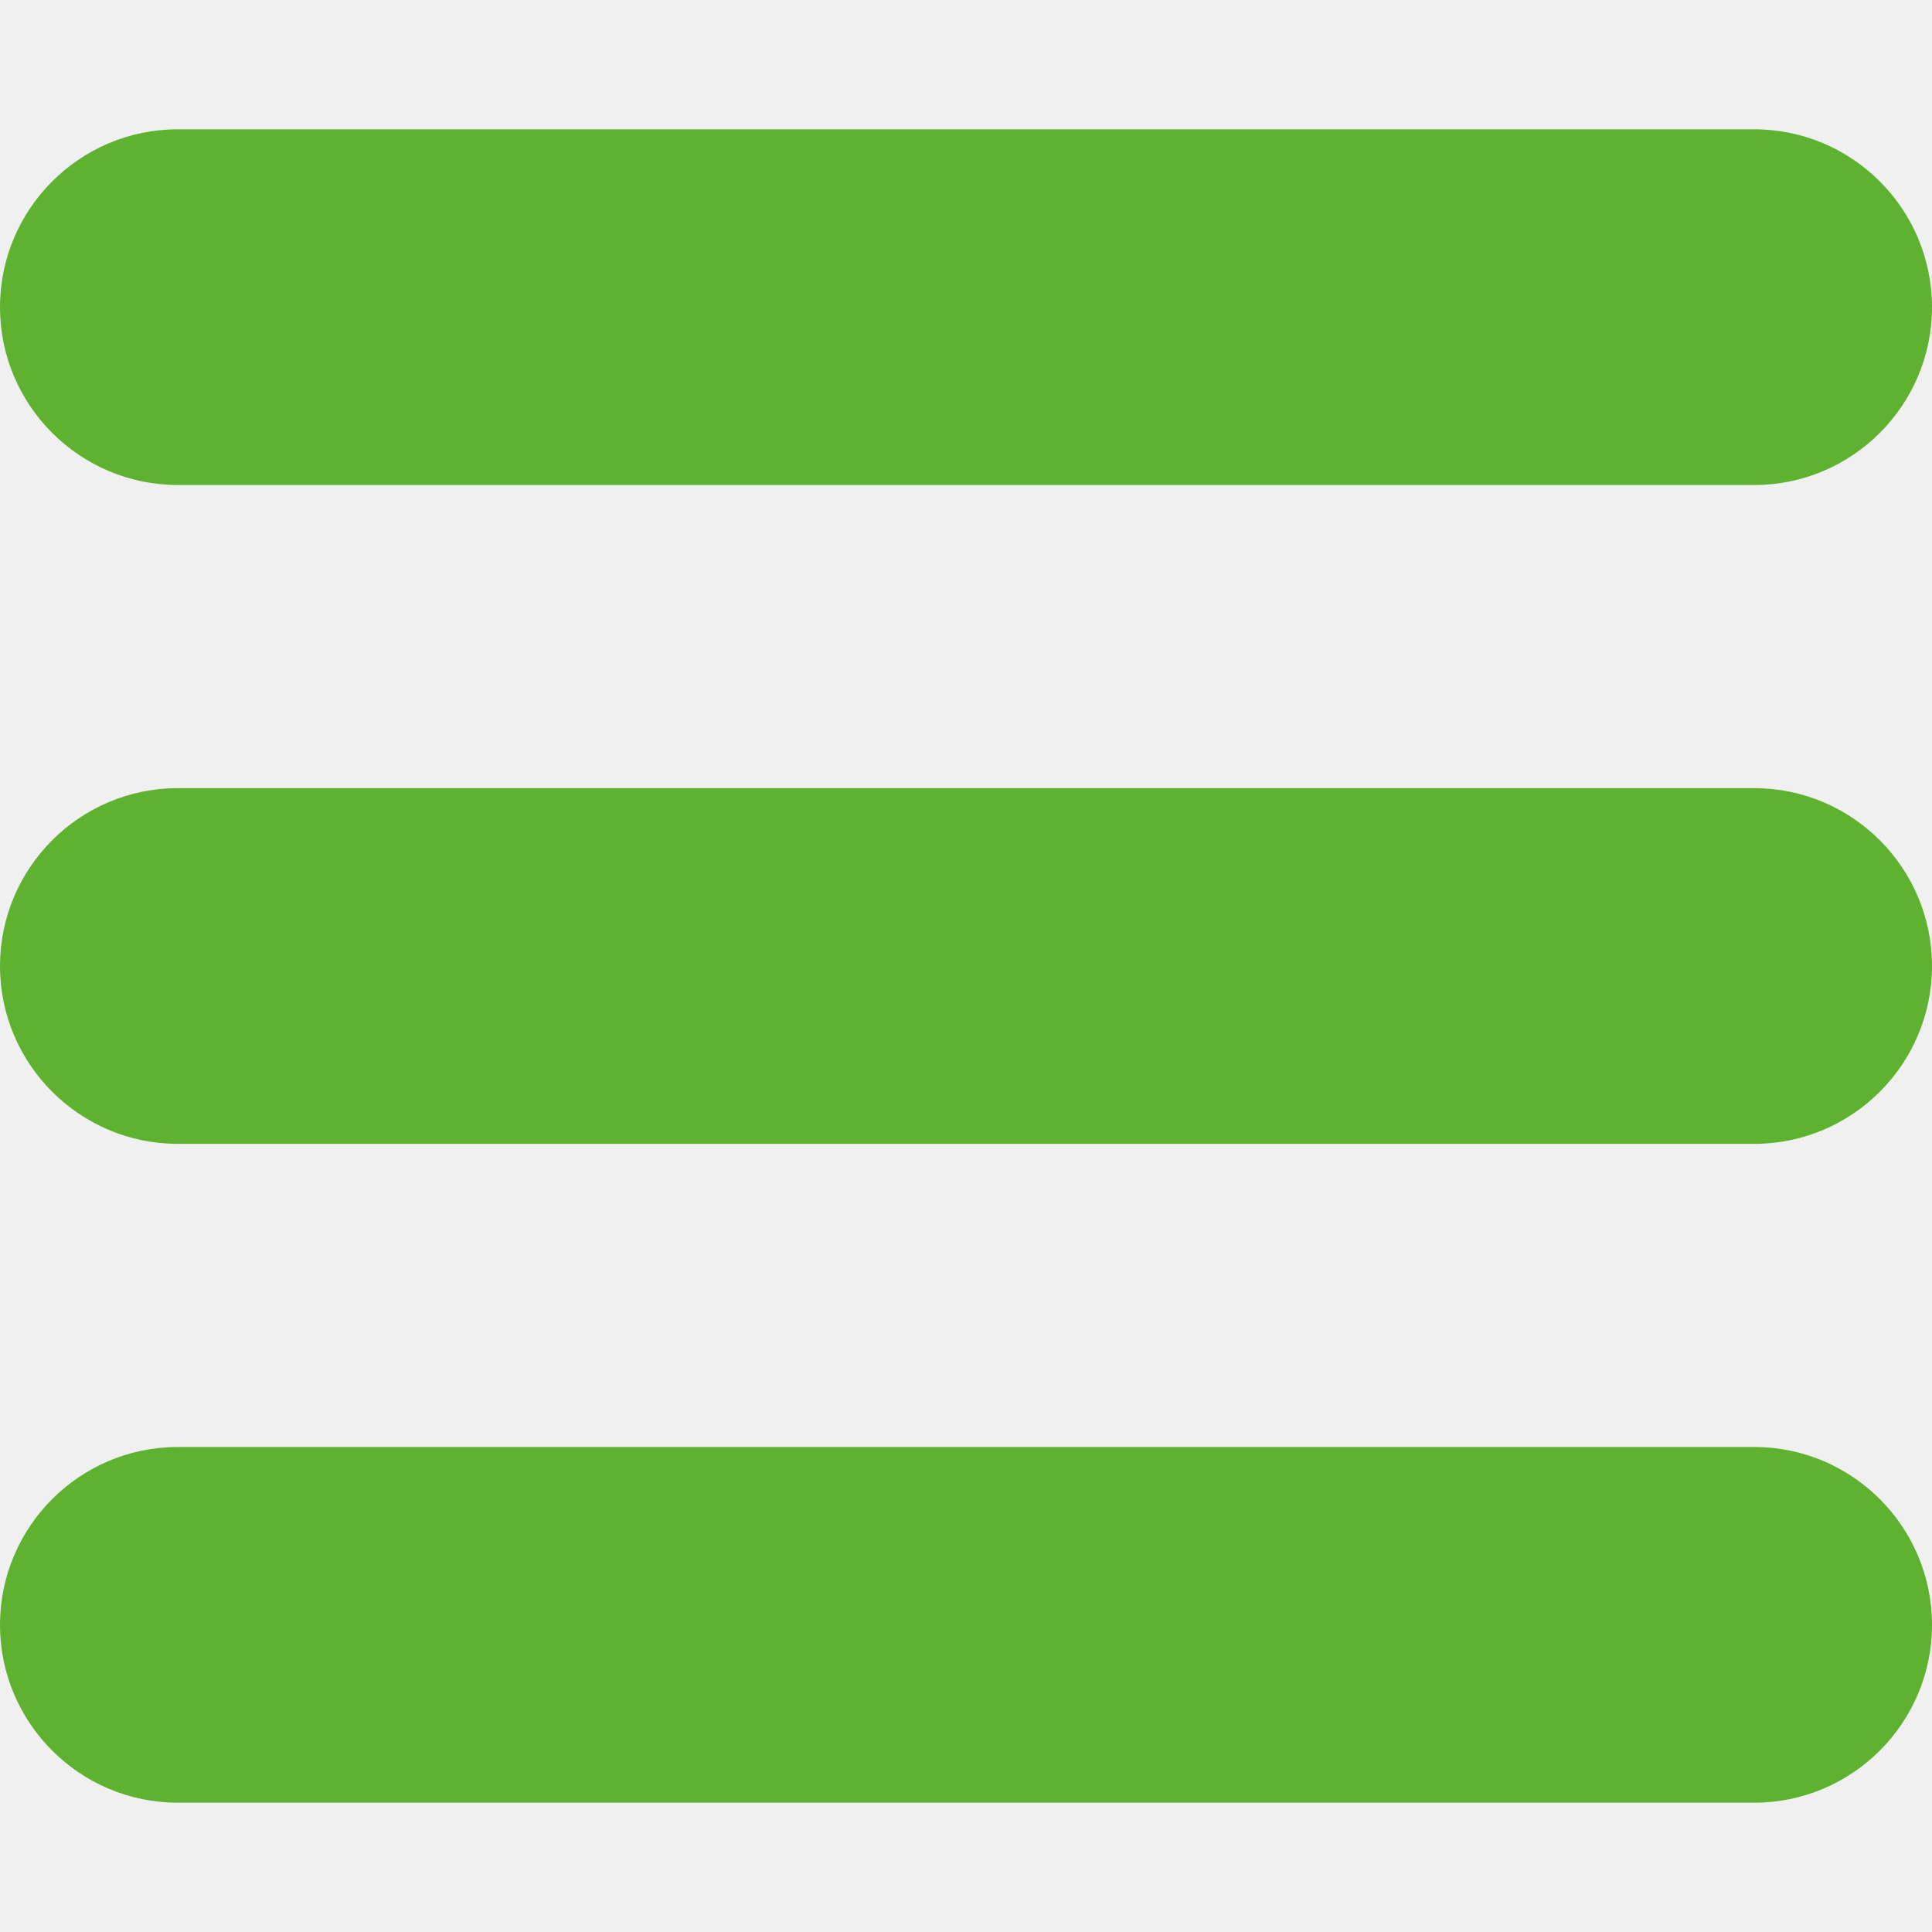
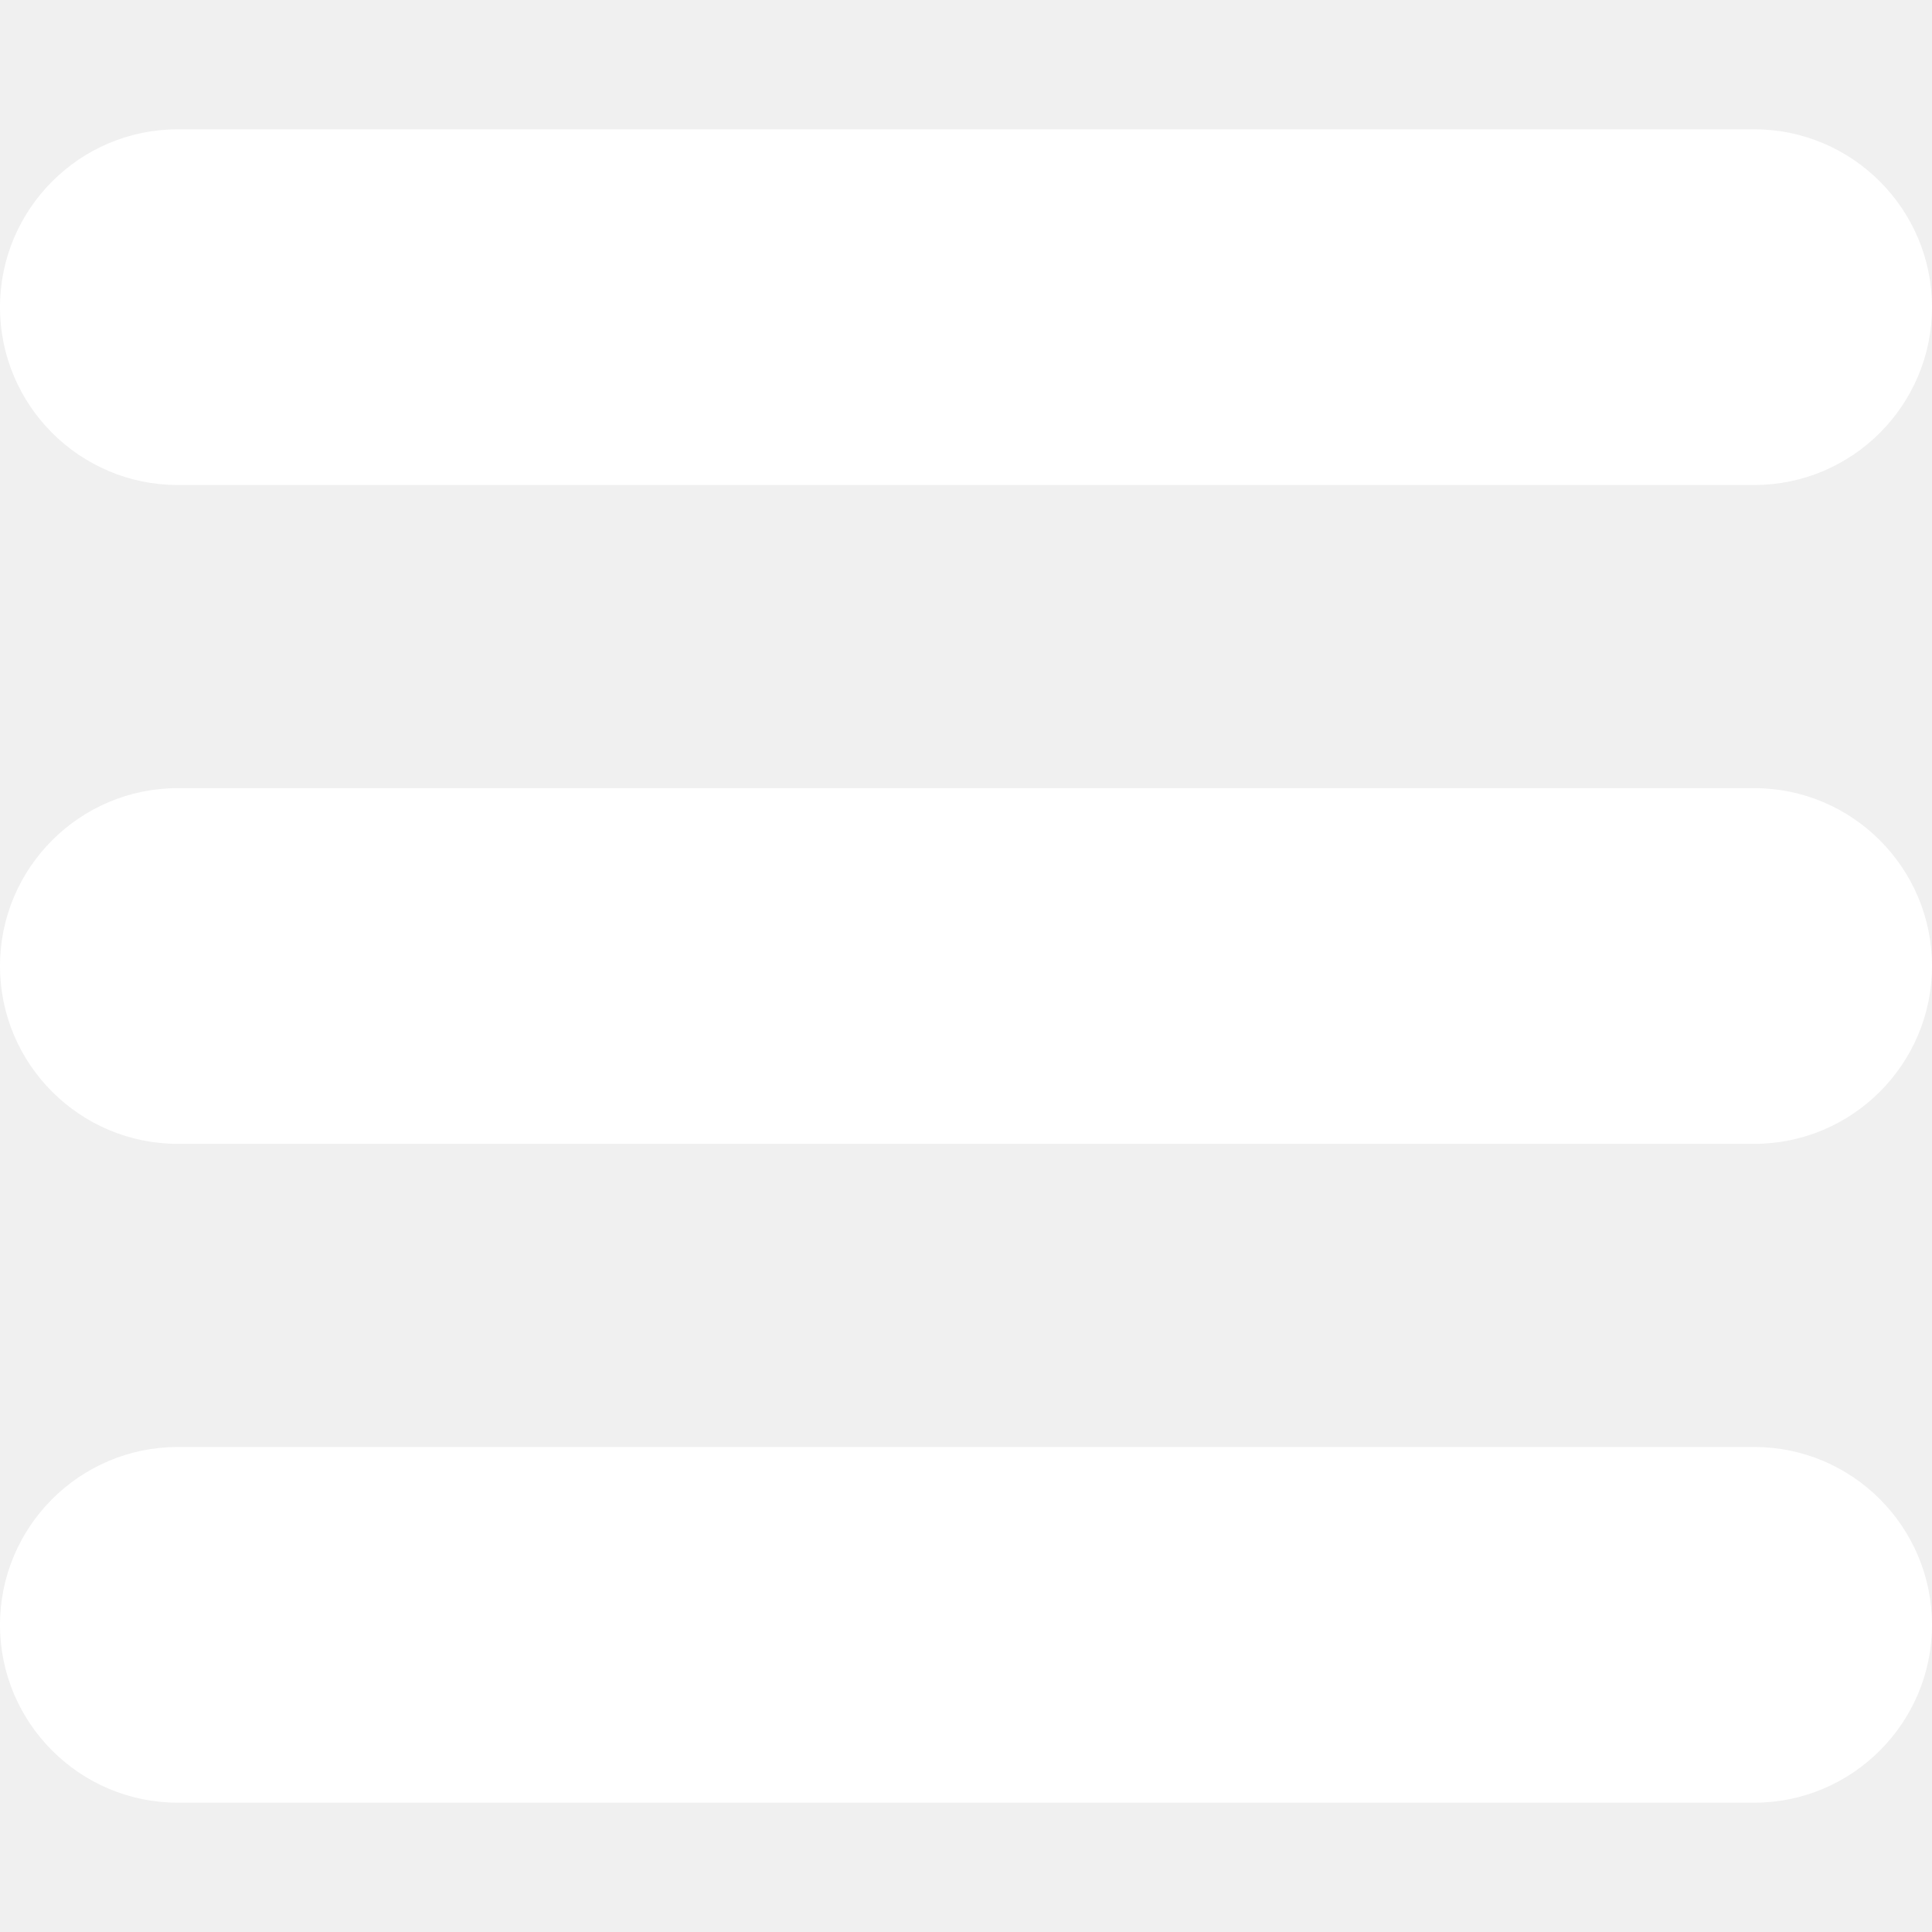
- <svg xmlns="http://www.w3.org/2000/svg" fill="#5fb230" id="Layer_1" enable-background="new 0 0 512 512" height="512" viewBox="0 0 512 512" width="512">
+ <svg xmlns="http://www.w3.org/2000/svg" fill="white" id="Layer_1" enable-background="new 0 0 512 512" height="512" viewBox="0 0 512 512" width="512">
  <path d="m464.883 34.267h-417.766c-25.98 0-47.117 21.136-47.117 47.149 0 25.98 21.137 47.117 47.117 47.117h417.766c25.98 0 47.117-21.137 47.117-47.117 0-26.013-21.137-47.149-47.117-47.149z" />
  <path d="m464.883 208.867h-417.766c-25.98 0-47.117 21.136-47.117 47.149 0 25.98 21.137 47.117 47.117 47.117h417.766c25.98 0 47.117-21.137 47.117-47.117 0-26.013-21.137-47.149-47.117-47.149z" />
  <path d="m464.883 383.467h-417.766c-25.98 0-47.117 21.137-47.117 47.149 0 25.98 21.137 47.117 47.117 47.117h417.766c25.98 0 47.117-21.137 47.117-47.117 0-26.012-21.137-47.149-47.117-47.149z" />
</svg>
